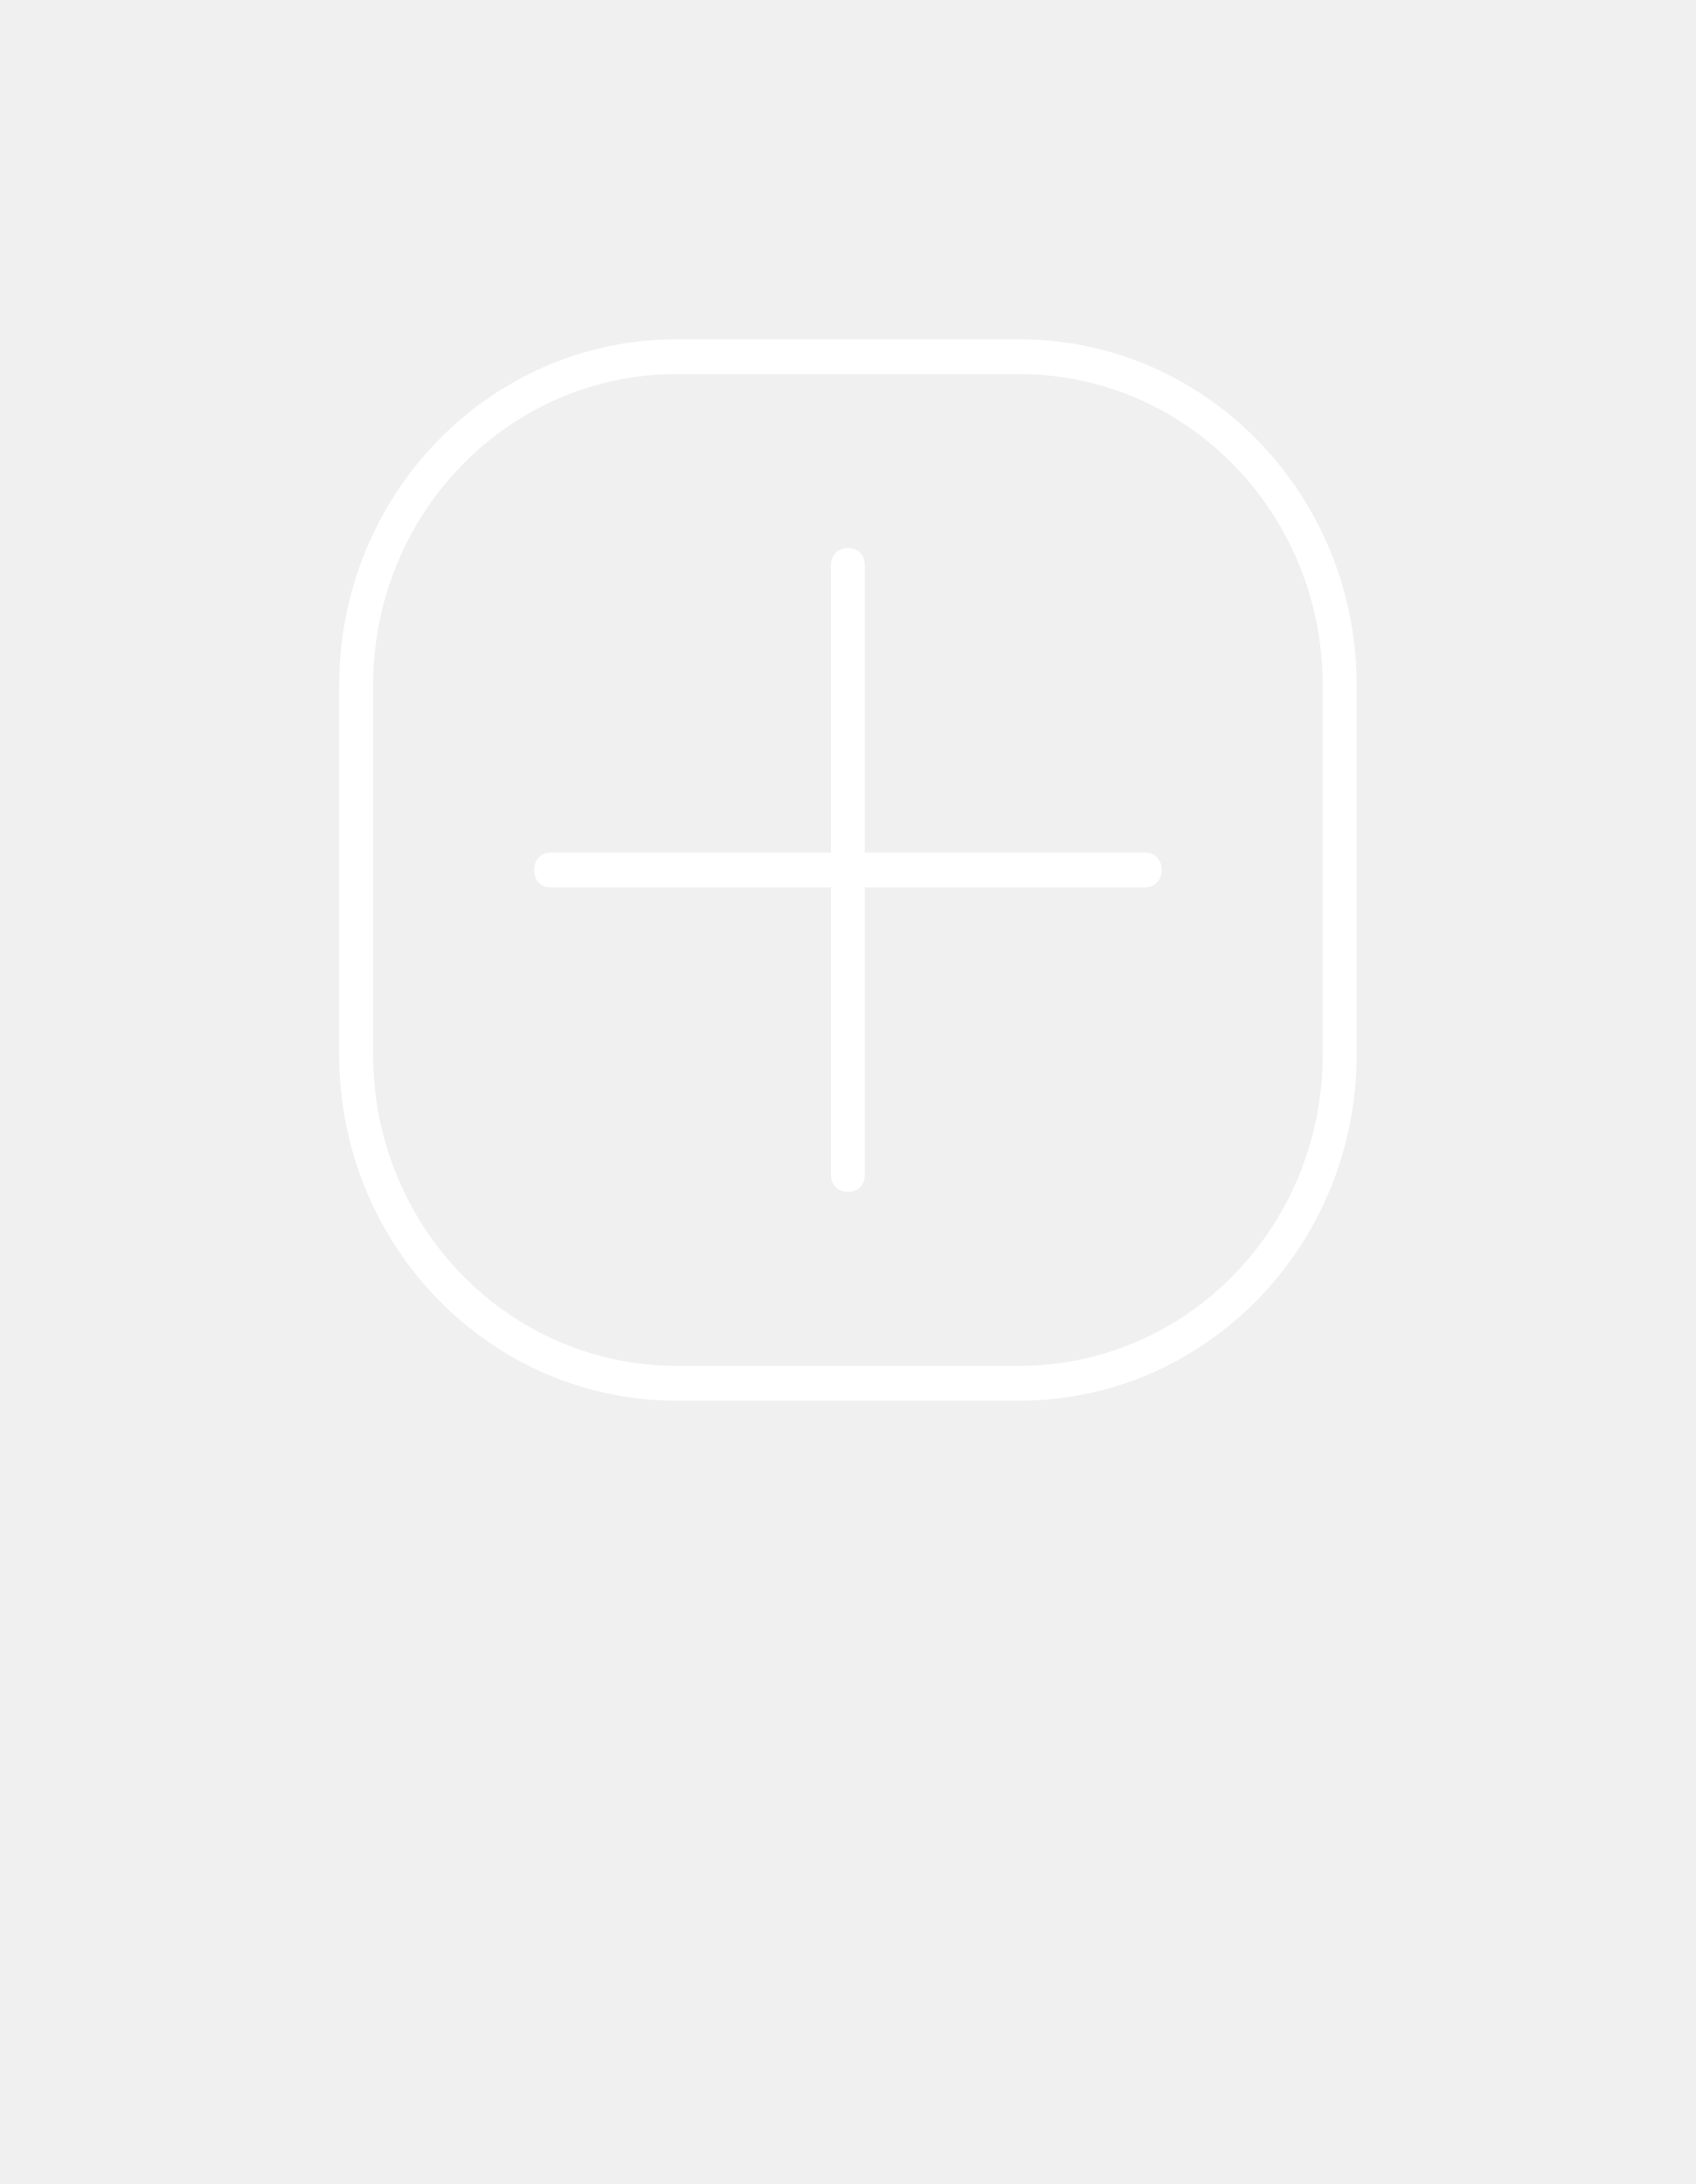
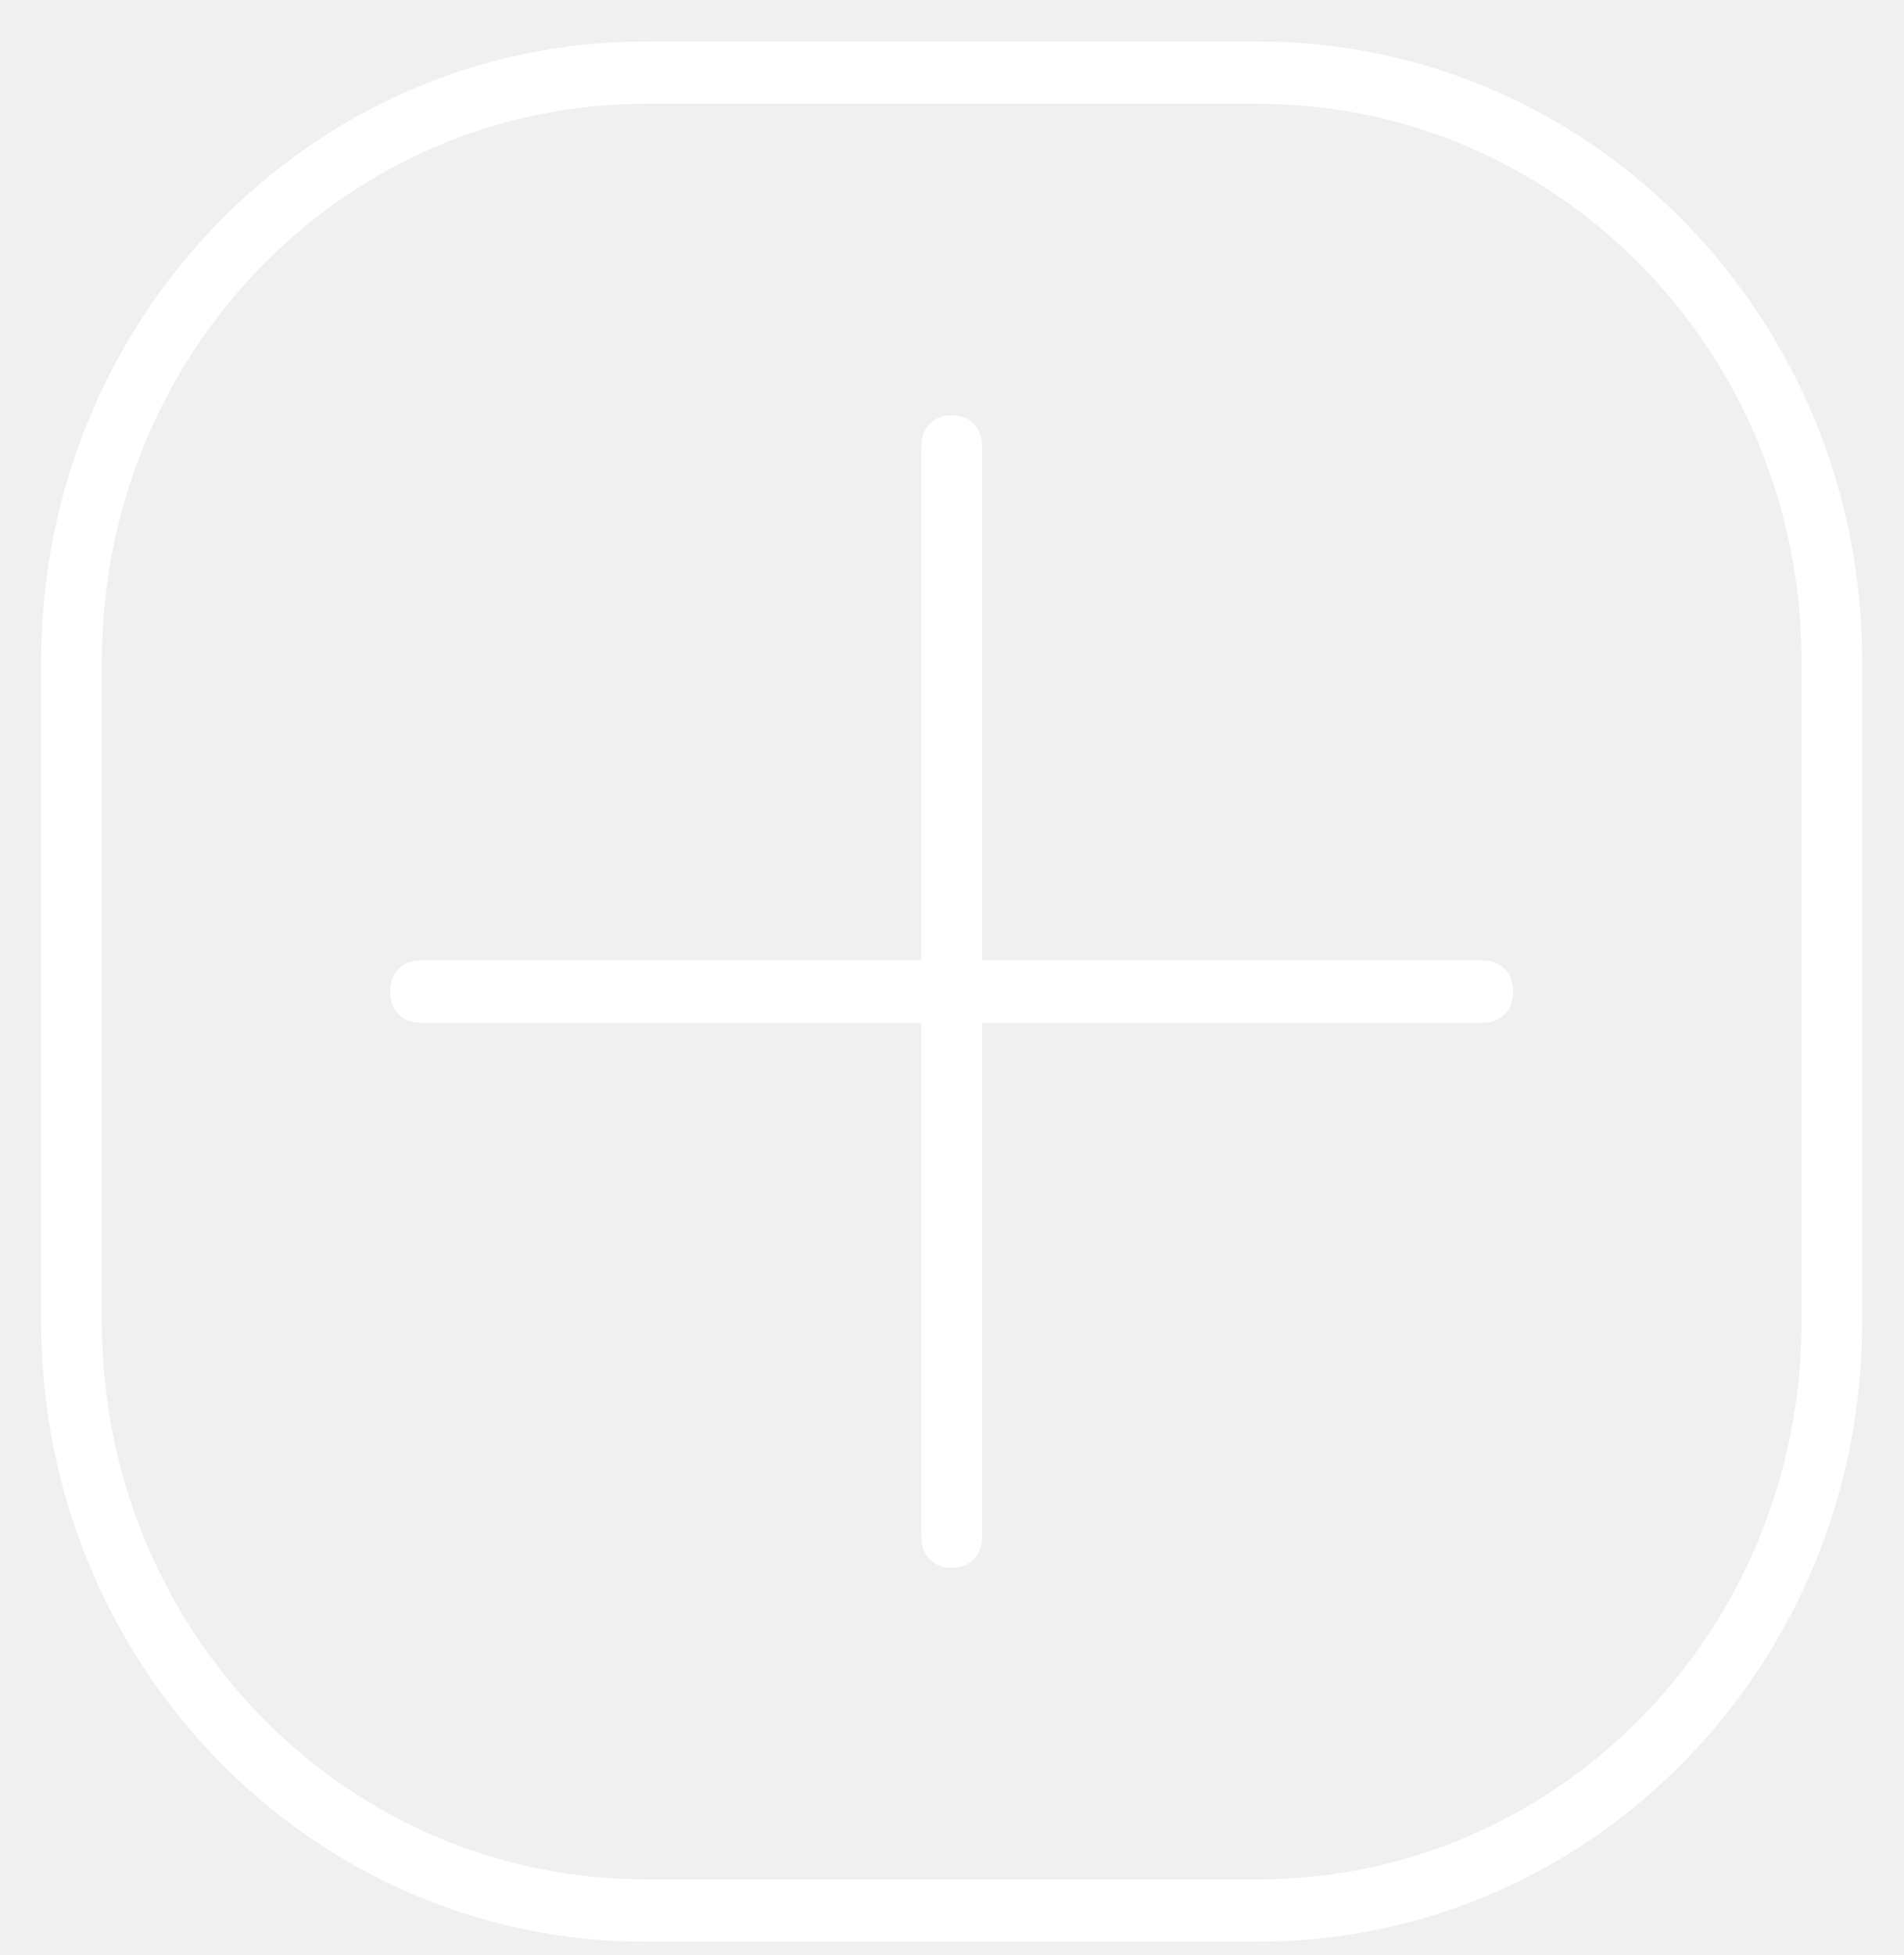
- <svg xmlns="http://www.w3.org/2000/svg" width="59" height="76" viewBox="0 0 59 76" fill="none">
-   <path d="M35.459 11.807H23.541C17.051 11.807 11.8 17.195 11.8 23.856V36.692C11.8 43.352 17.051 48.741 23.541 48.741H35.459C41.949 48.741 47.2 43.352 47.2 36.692V23.856C47.2 17.195 41.949 11.807 35.459 11.807ZM46.02 36.692C46.02 42.686 41.3 47.53 35.459 47.53H23.541C17.7 47.53 12.98 42.686 12.98 36.692V23.856C12.98 17.861 17.7 13.018 23.541 13.018H35.459C41.3 13.018 46.02 17.861 46.02 23.856V36.692Z" fill="white" />
-   <path d="M39.825 29.668H30.09V19.678C30.09 19.315 29.854 19.072 29.5 19.072C29.146 19.072 28.91 19.315 28.91 19.678V29.668H19.175C18.821 29.668 18.585 29.91 18.585 30.274C18.585 30.637 18.821 30.879 19.175 30.879H28.91V40.87C28.91 41.233 29.146 41.475 29.5 41.475C29.854 41.475 30.09 41.233 30.09 40.87V30.879H39.825C40.179 30.879 40.415 30.637 40.415 30.274C40.415 29.91 40.179 29.668 39.825 29.668Z" fill="white" />
+ <svg xmlns="http://www.w3.org/2000/svg" width="37" height="38" viewBox="0 0 37 38" fill="none">
+   <path d="M24.459 0.807H12.541C6.051 0.807 0.8 6.196 0.8 12.856V25.692C0.8 32.352 6.051 37.741 12.541 37.741H24.459C30.949 37.741 36.2 32.352 36.2 25.692V12.856C36.2 6.196 30.949 0.807 24.459 0.807ZM35.02 25.692C35.02 31.686 30.3 36.53 24.459 36.53H12.541C6.7 36.53 1.98 31.686 1.98 25.692V12.856C1.98 6.862 6.7 2.018 12.541 2.018H24.459C30.3 2.018 35.02 6.862 35.02 12.856V25.692Z" fill="white" />
+   <path d="M28.825 18.668H19.09V8.678C19.09 8.315 18.854 8.072 18.5 8.072C18.146 8.072 17.91 8.315 17.91 8.678V18.668H8.175C7.821 18.668 7.585 18.91 7.585 19.274C7.585 19.637 7.821 19.879 8.175 19.879H17.91V29.87C17.91 30.233 18.146 30.475 18.5 30.475C18.854 30.475 19.09 30.233 19.09 29.87V19.879H28.825C29.179 19.879 29.415 19.637 29.415 19.274C29.415 18.91 29.179 18.668 28.825 18.668Z" fill="white" />
</svg>
